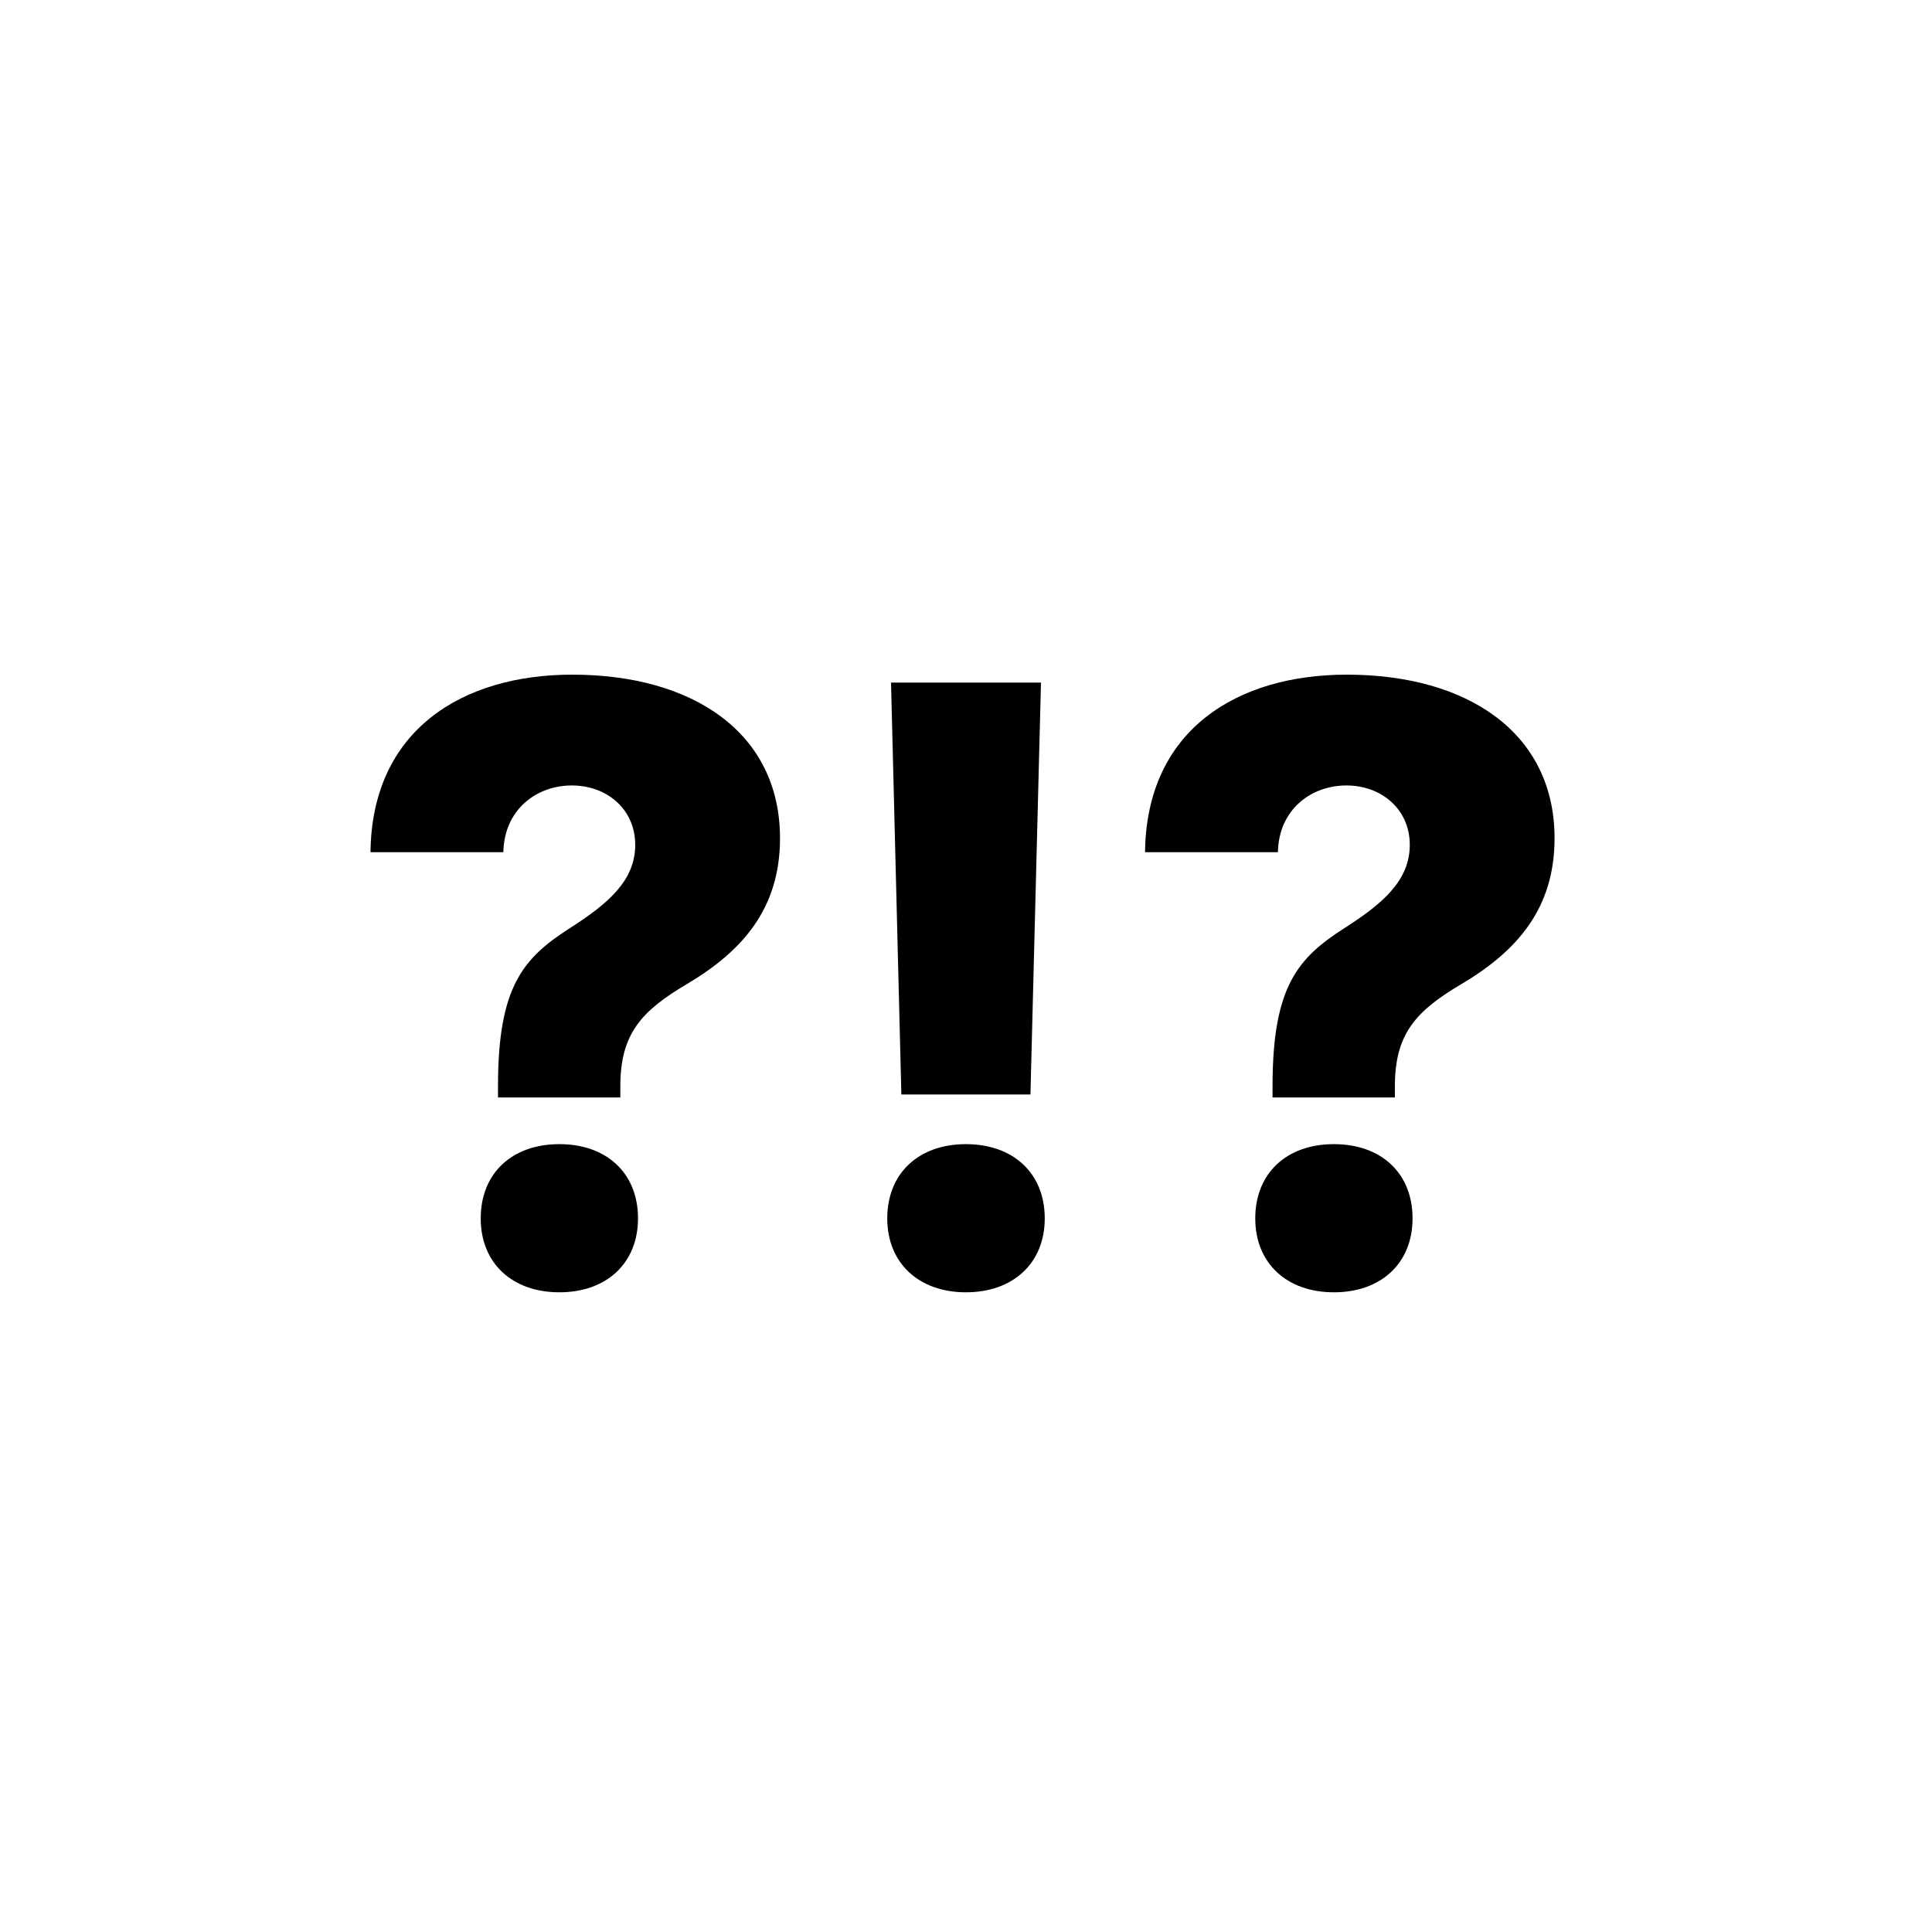
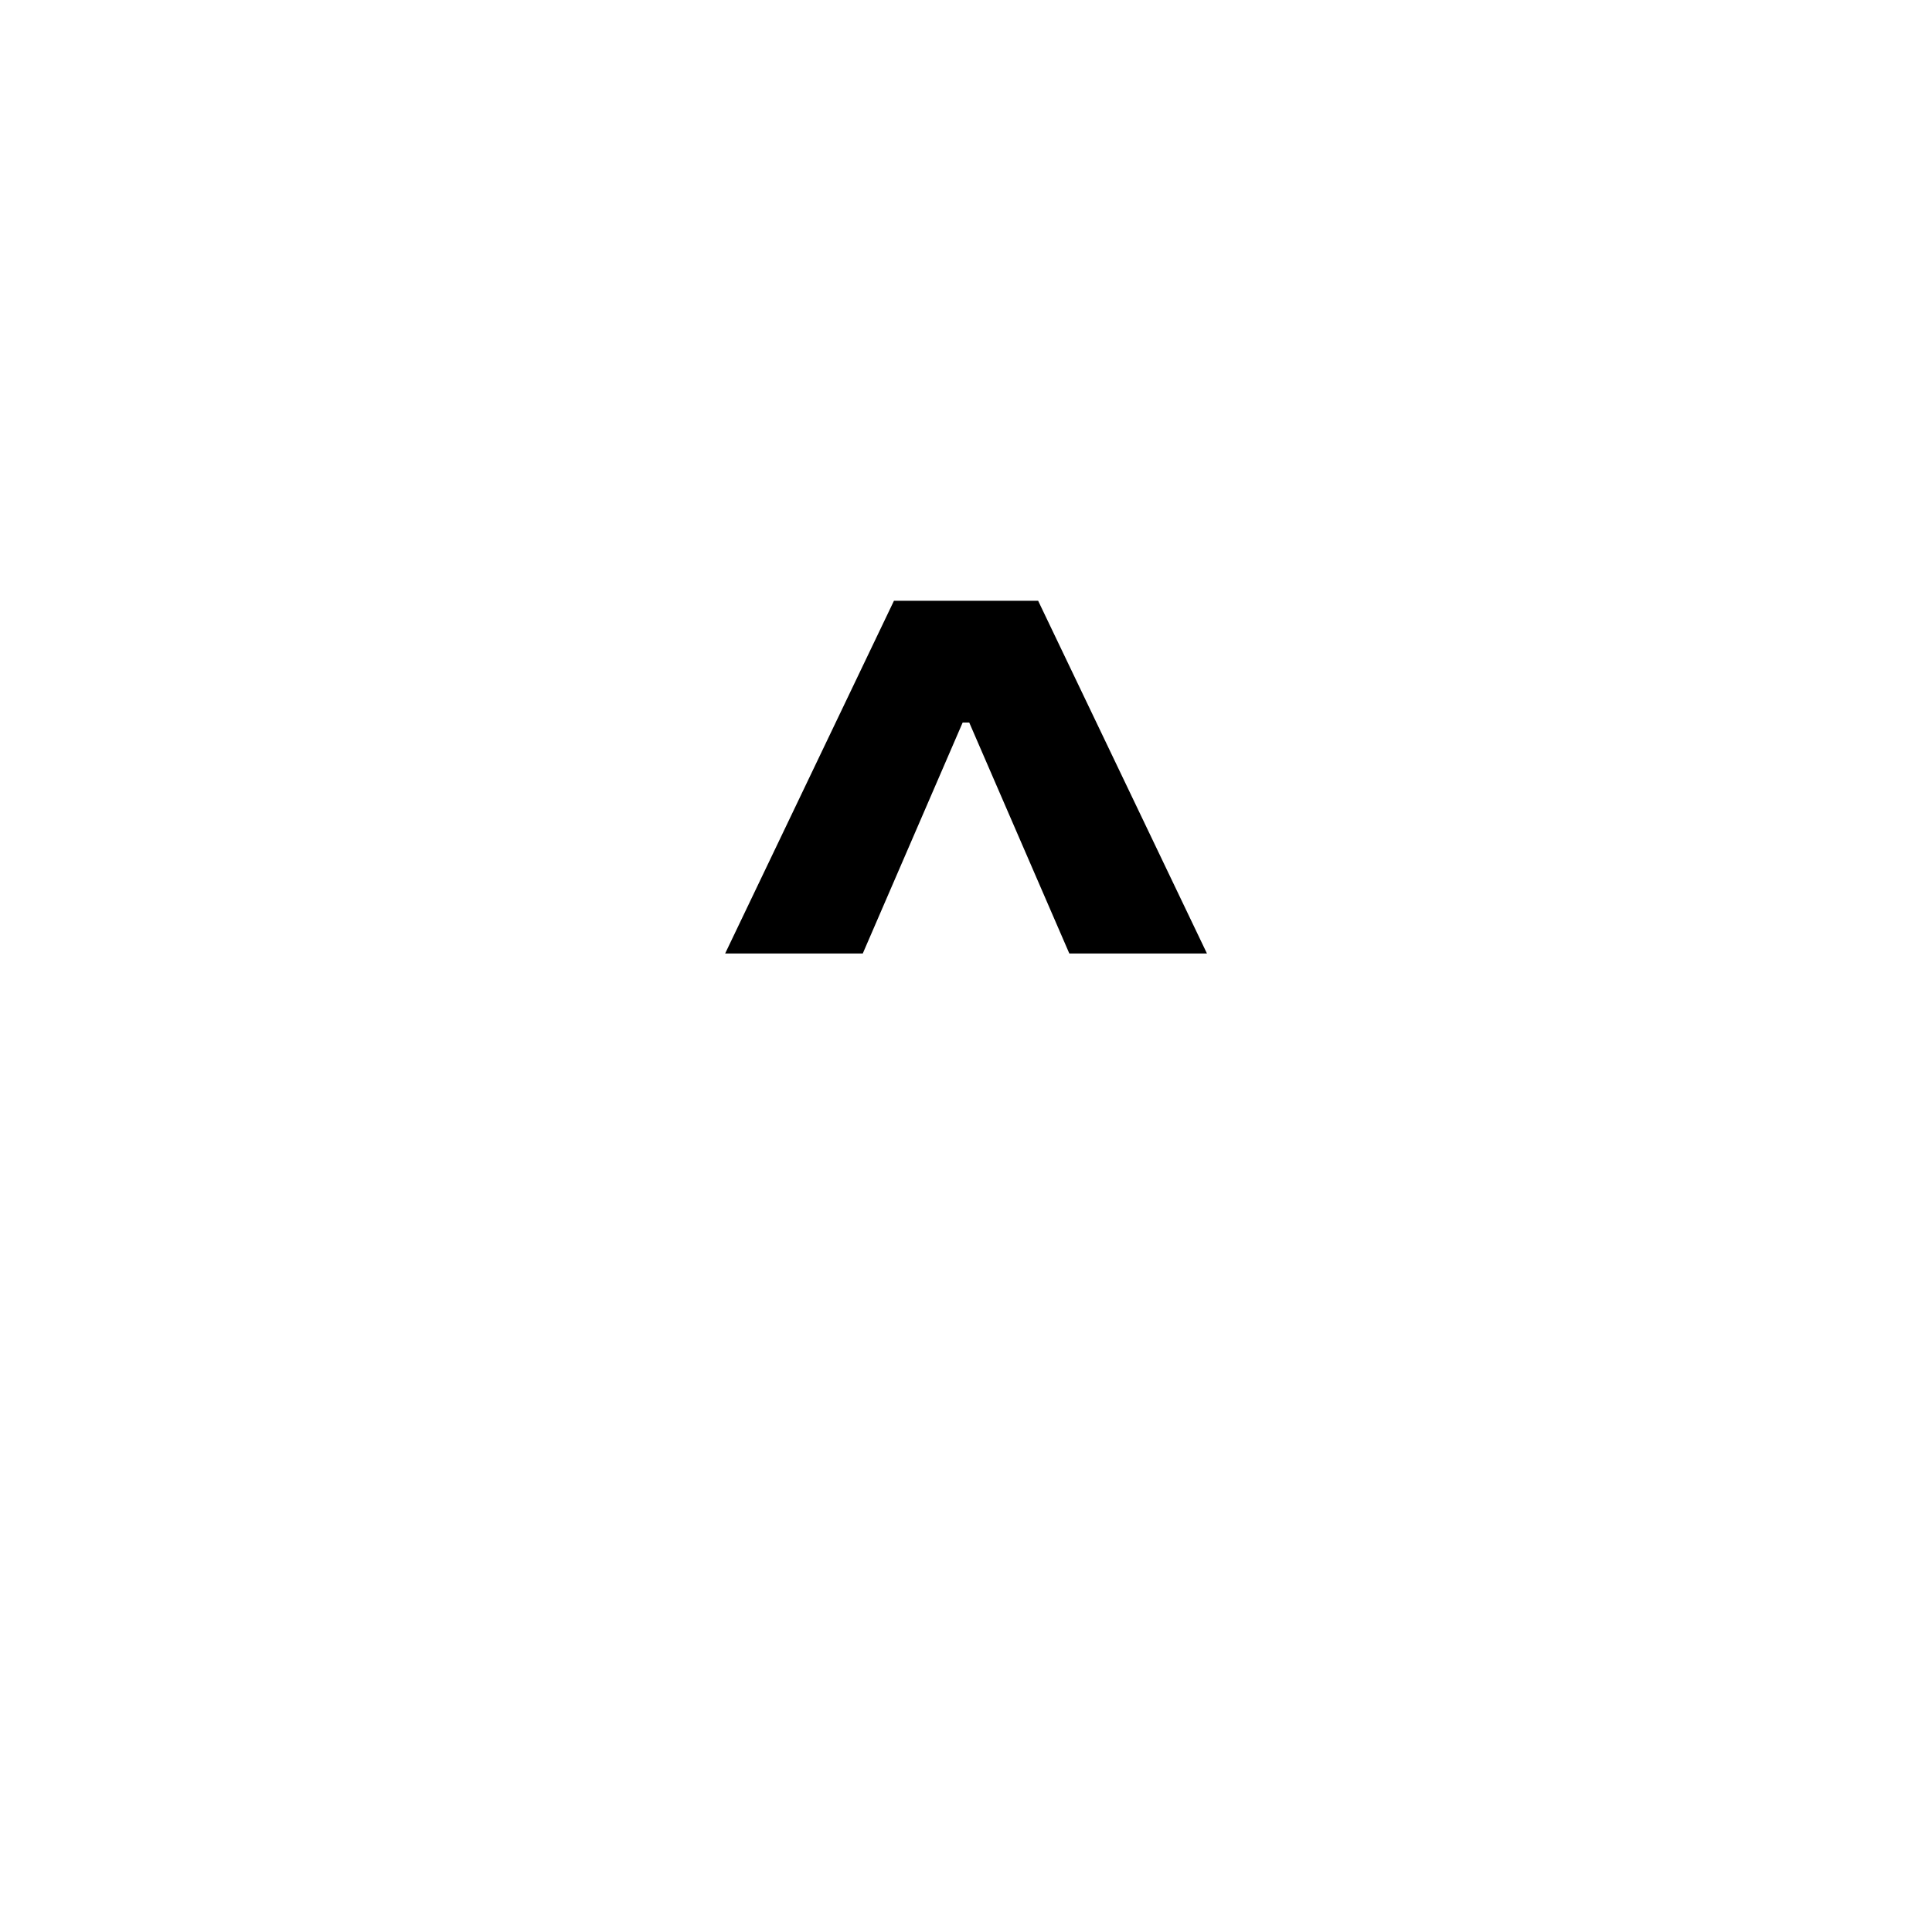
<svg xmlns="http://www.w3.org/2000/svg" viewBox="0 0 152 152" width="152" height="152">
  <rect width="152" height="152" fill="#FFFFFF" />
-   <text x="76" y="101" font-family="Inter, -apple-system, Arial, sans-serif" font-size="65" font-weight="800" text-anchor="middle" fill="black">?!?</text>
+   <text x="76" y="110" font-family="Inter, -apple-system, Arial, sans-serif" font-size="88" font-weight="800" text-anchor="middle" fill="black">^</text>
</svg>
